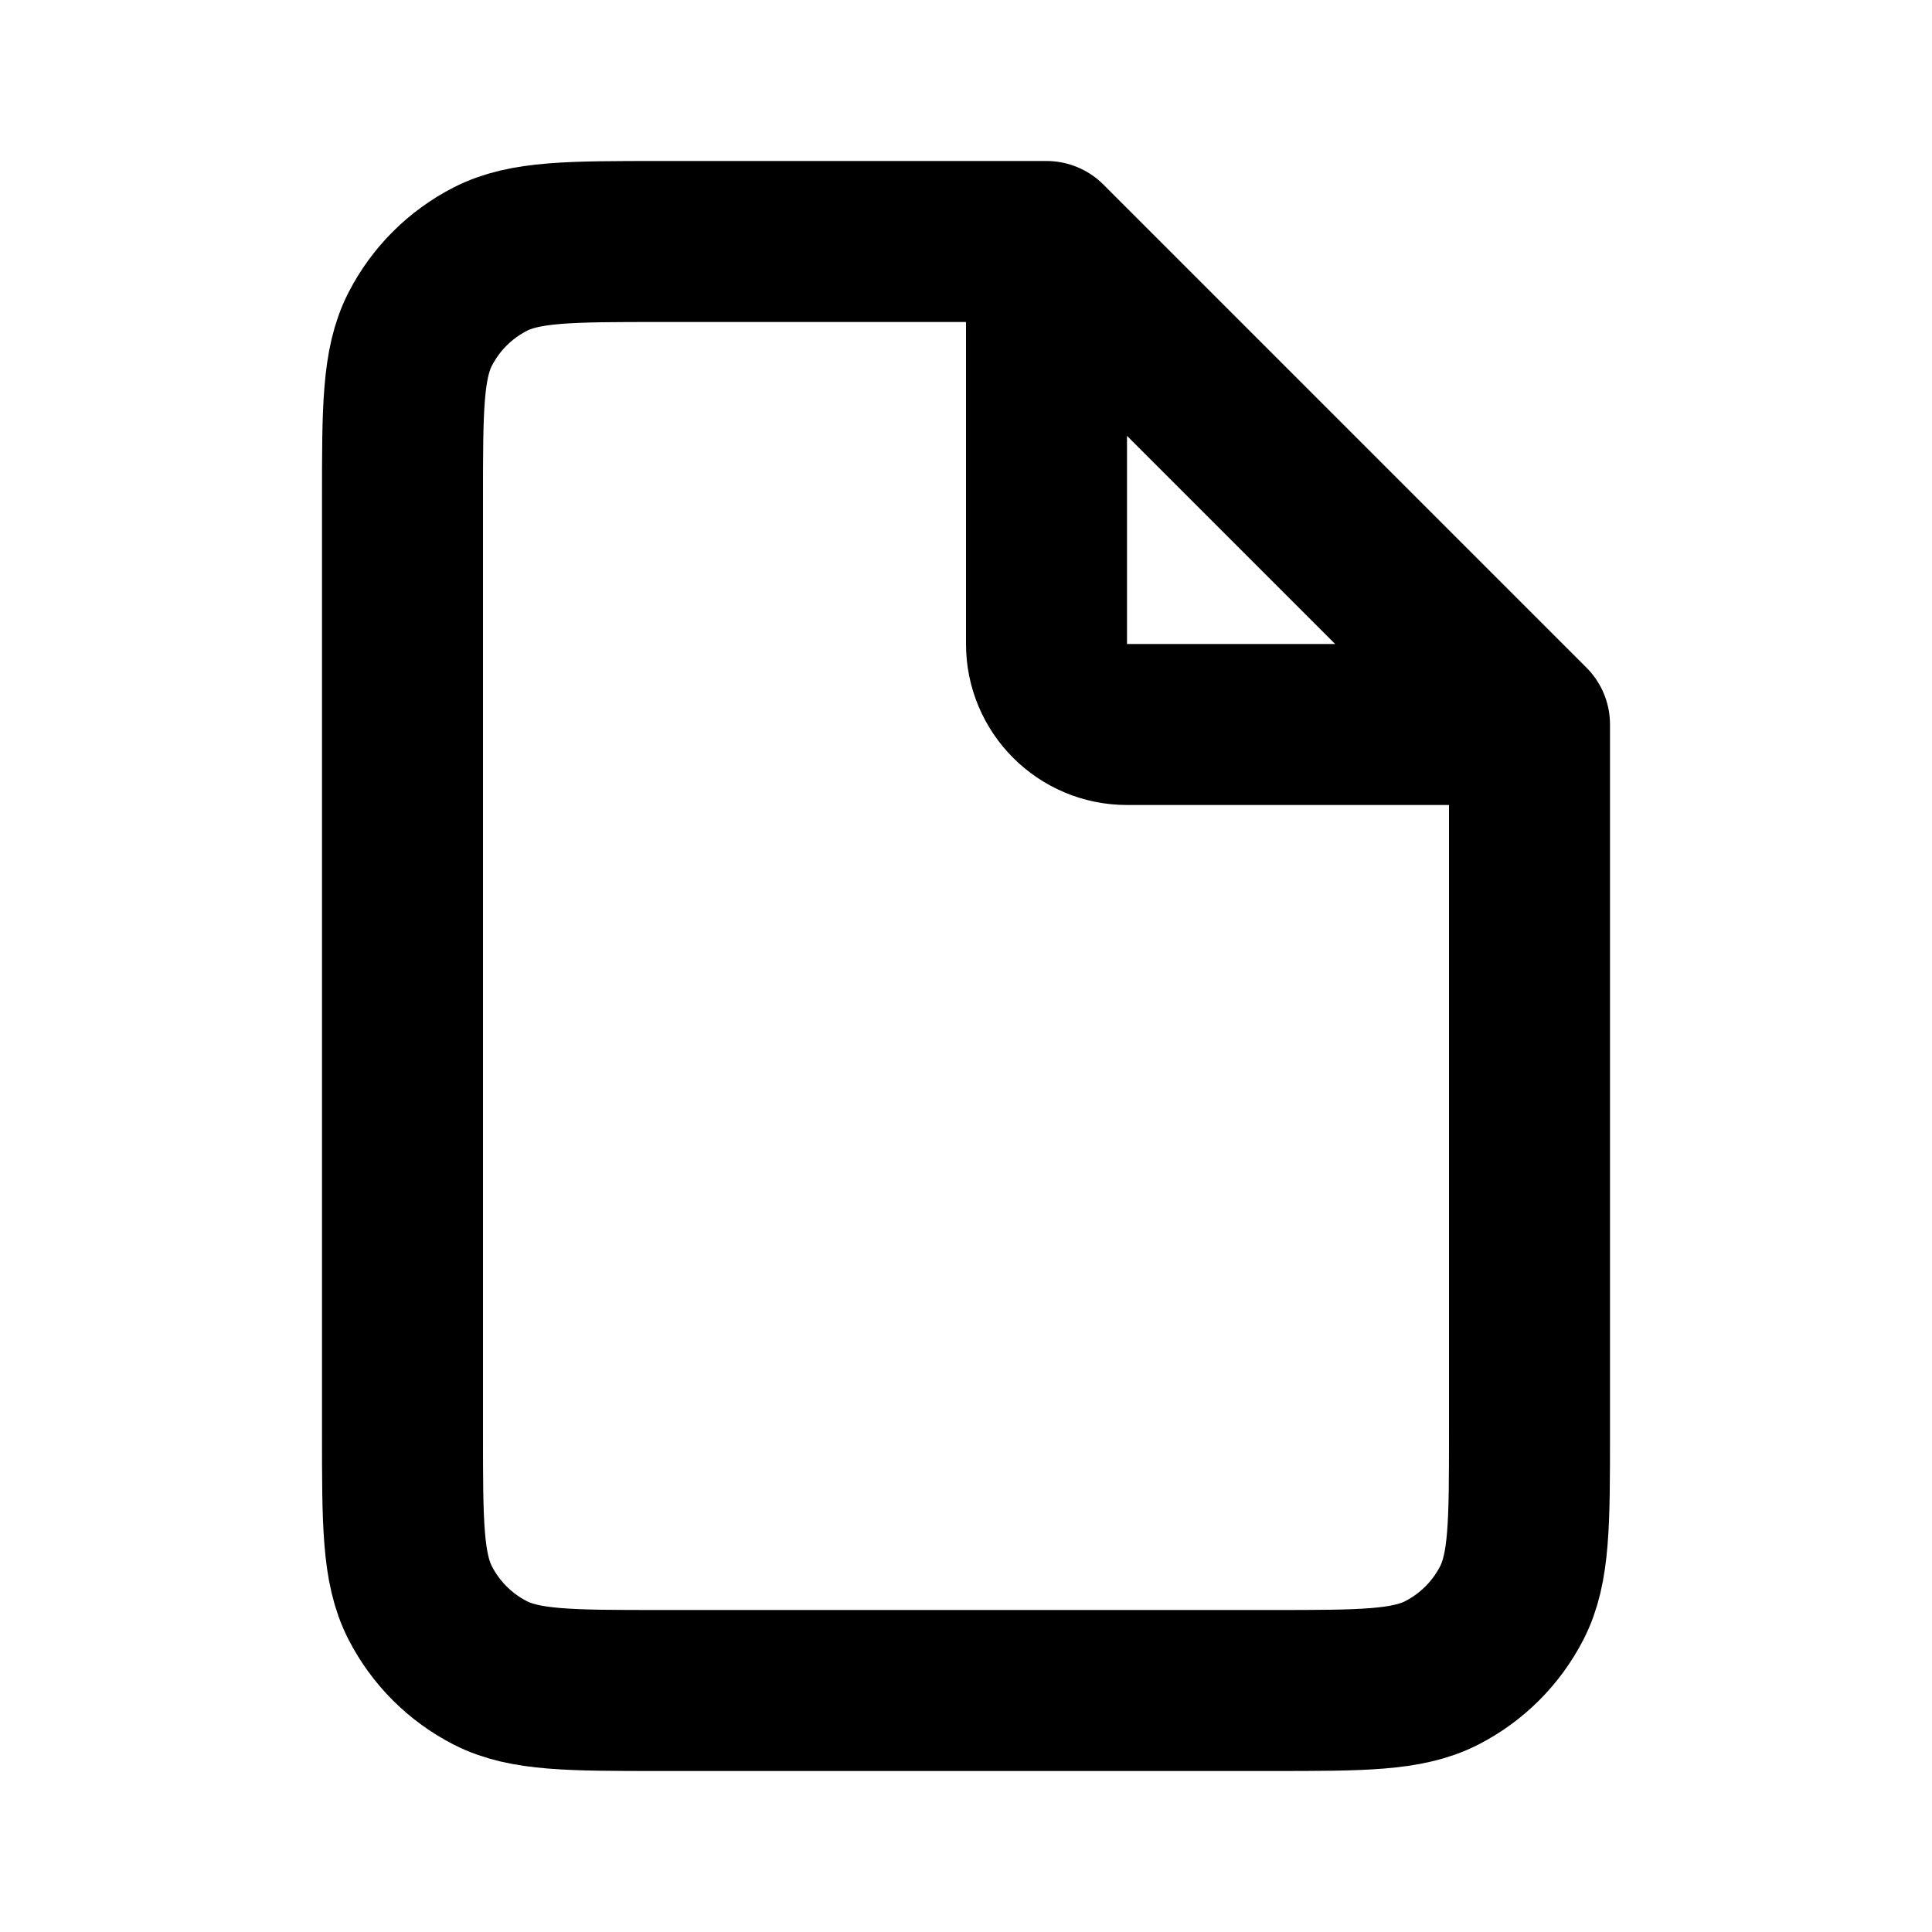
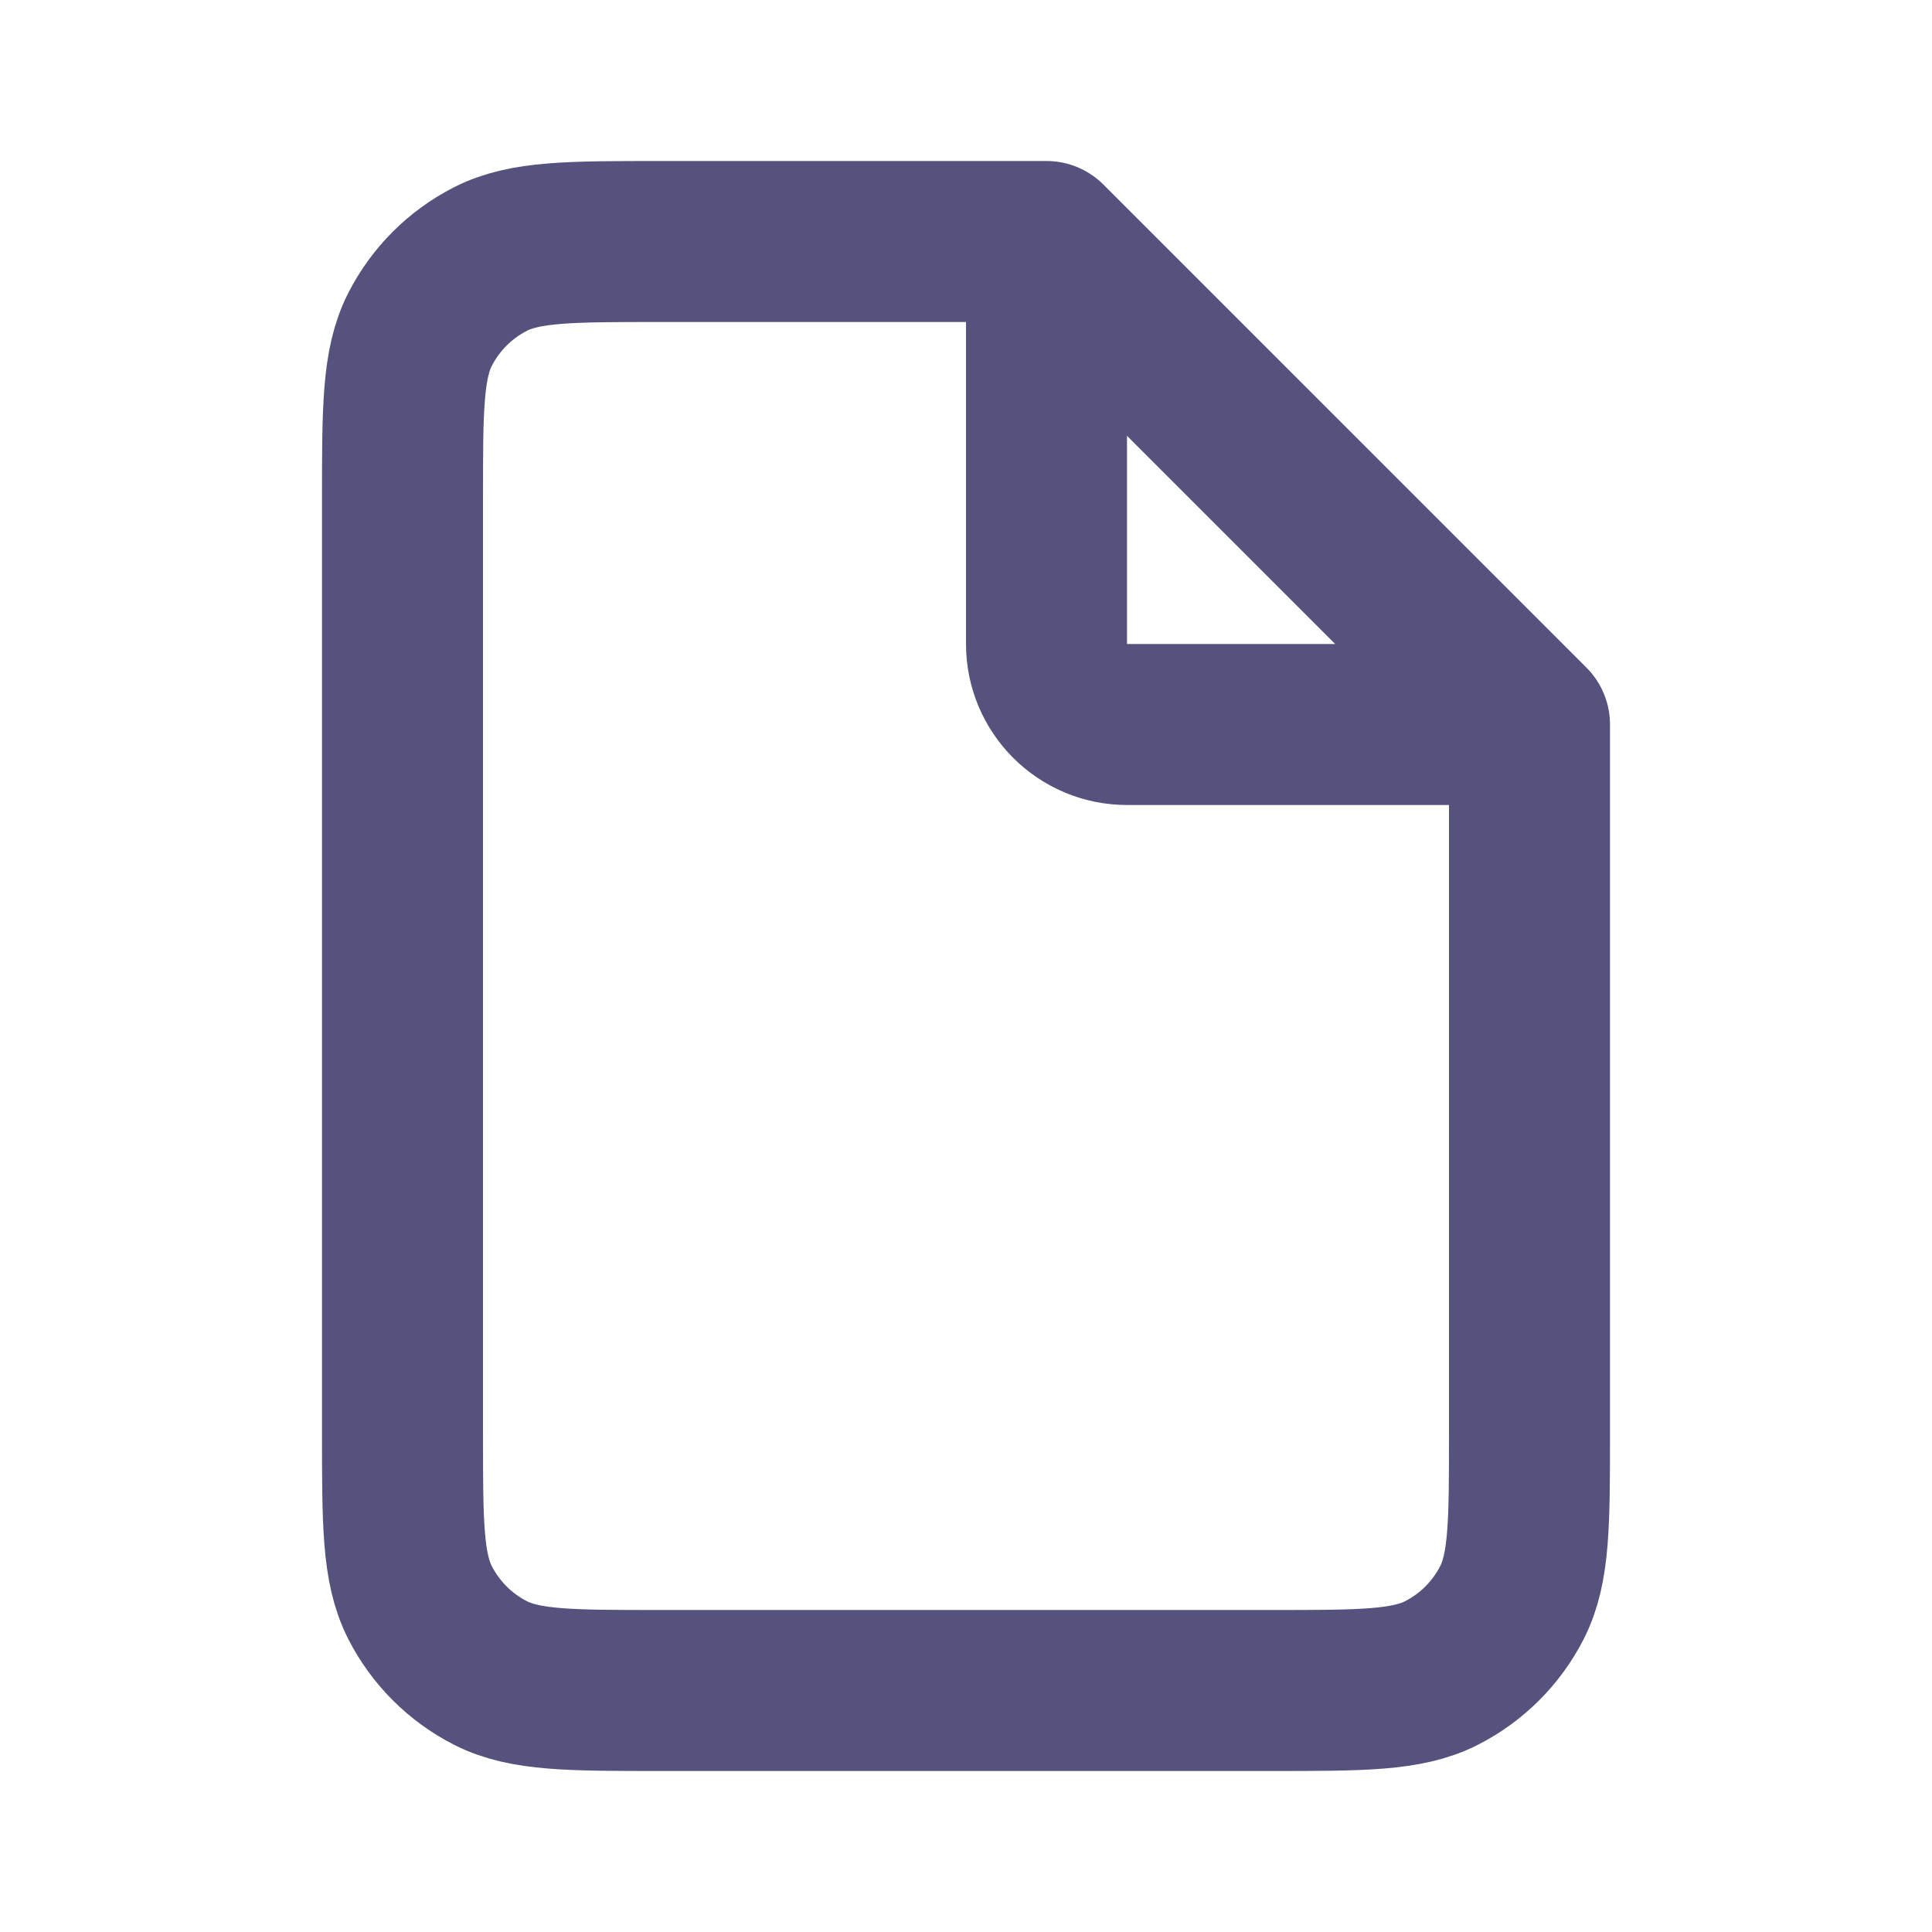
- <svg xmlns="http://www.w3.org/2000/svg" width="24px" height="24pxx" viewBox="0 0 24 24" fill="none">
-   <path d="M19 9V17.8C19 18.92 19 19.48 18.782 19.908C18.59 20.284 18.284 20.59 17.908 20.782C17.48 21 16.92 21 15.8 21H8.2C7.08 21 6.52 21 6.092 20.782C5.716 20.59 5.41 20.284 5.218 19.908C5 19.48 5 18.92 5 17.8V6.2C5 5.08 5 4.52 5.218 4.092C5.41 3.716 5.716 3.41 6.092 3.218C6.52 3 7.08 3 8.2 3H13M19 9L13 3M19 9H14C13.448 9 13 8.552 13 8V3" stroke="#000000" stroke-width="2" stroke-linecap="round" stroke-linejoin="round" />
+ <svg xmlns="http://www.w3.org/2000/svg" width="64px" height="64px" viewBox="0 0 24 24" fill="none">
+   <g id="SVGRepo_bgCarrier" stroke-width="0" />
+   <g id="SVGRepo_tracerCarrier" stroke-linecap="round" stroke-linejoin="round" />
+   <g id="SVGRepo_iconCarrier">
+     <path d="M19 9V17.8C19 18.92 19 19.48 18.782 19.908C18.59 20.284 18.284 20.59 17.908 20.782C17.48 21 16.92 21 15.8 21H8.2C7.08 21 6.52 21 6.092 20.782C5.716 20.59 5.41 20.284 5.218 19.908C5 19.48 5 18.92 5 17.8V6.2C5 5.08 5 4.52 5.218 4.092C5.41 3.716 5.716 3.41 6.092 3.218C6.52 3 7.08 3 8.2 3H13M19 9L13 3M19 9H14C13.448 9 13 8.552 13 8V3" stroke="#55537E" stroke-width="2" stroke-linecap="round" stroke-linejoin="round" />
+   </g>
</svg>
